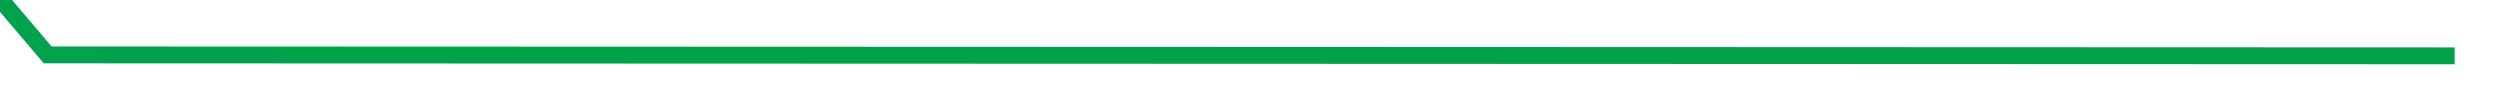
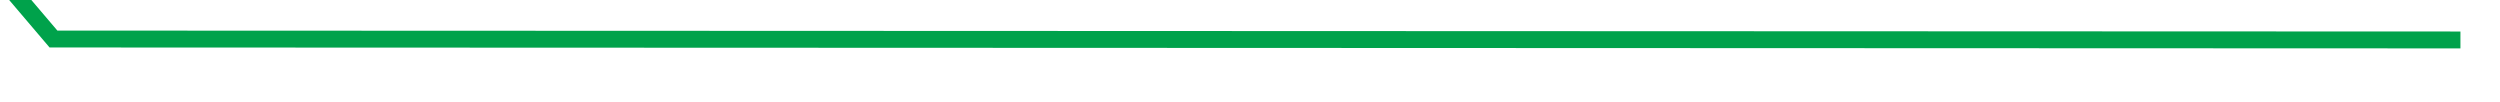
- <svg xmlns="http://www.w3.org/2000/svg" version="1.1" width="148px" height="6px" preserveAspectRatio="xMinYMid meet" viewBox="1758 1149 148 4">
-   <g transform="matrix(0.9396926 0.3420201 -0.3420201 0.9396926 504.1483 -557.1671 )">
-     <path d="M 0.073 154.263  L 135.827 168.901  L 269.745 94.708  L 396.326 146.368  L 537.583 29.075  L 673.336 81.895  L 814.593 0.316  L 954.015 58.211  L 1095.272 13.474  L 1231.025 81.895  L 1364.944 50.316  L 1506.201 130.579  L 1640.119 81.895  " stroke-width="1" stroke-dasharray="0" stroke="rgba(0, 162, 75, 1)" fill="none" transform="matrix(1 0 0 1 259 1045 )" class="stroke" />
+ <svg xmlns="http://www.w3.org/2000/svg" version="1.1" width="148px" height="6px" preserveAspectRatio="xMinYMid meet" viewBox="1758 1553 148 4">
+   <g transform="matrix(0.9396926 0.3420201 -0.3420201 0.9396926 642.3244 -532.8029 )">
+     <path d="M 0.073 154.263  L 135.827 168.901  L 269.745 94.708  L 396.326 146.368  L 537.583 29.075  L 673.336 81.895  L 814.593 0.316  L 954.015 58.211  L 1095.272 13.474  L 1231.025 81.895  L 1364.944 50.316  L 1506.201 130.579  L 1640.119 81.895  " stroke-width="1" stroke-dasharray="0" stroke="rgba(0, 162, 75, 1)" fill="none" transform="matrix(1 0 0 1 259 1448 )" class="stroke" />
  </g>
</svg>
